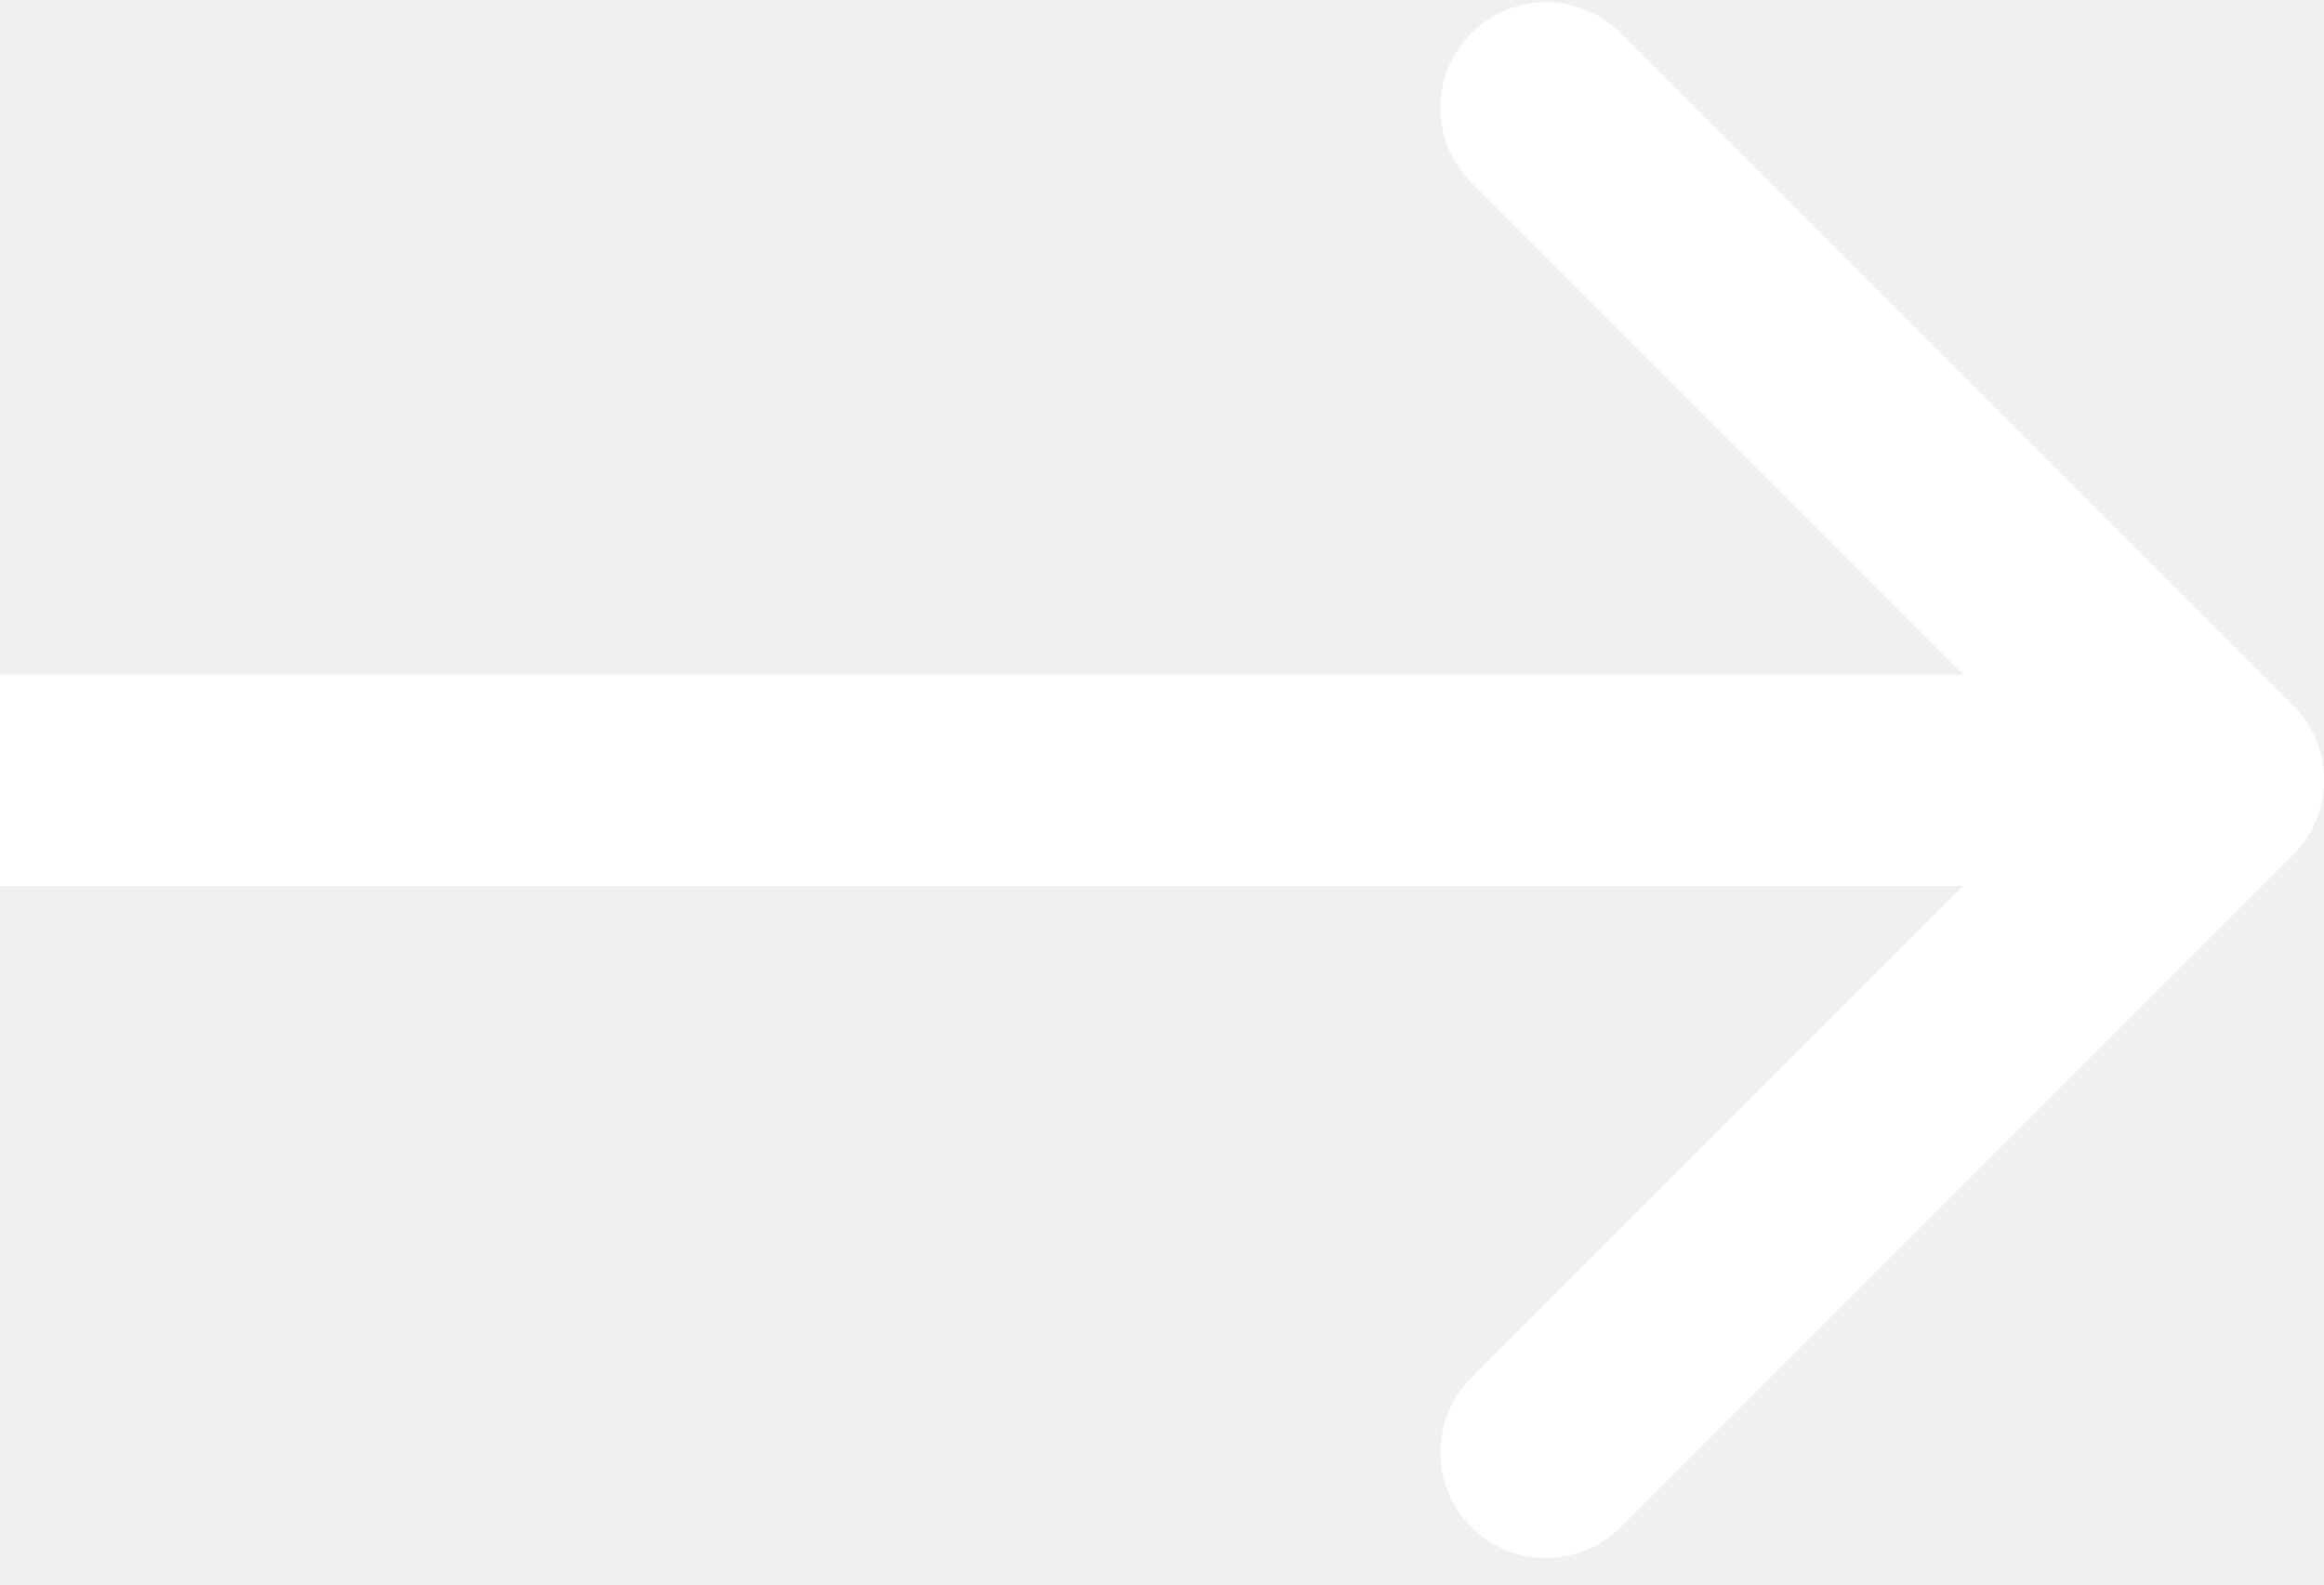
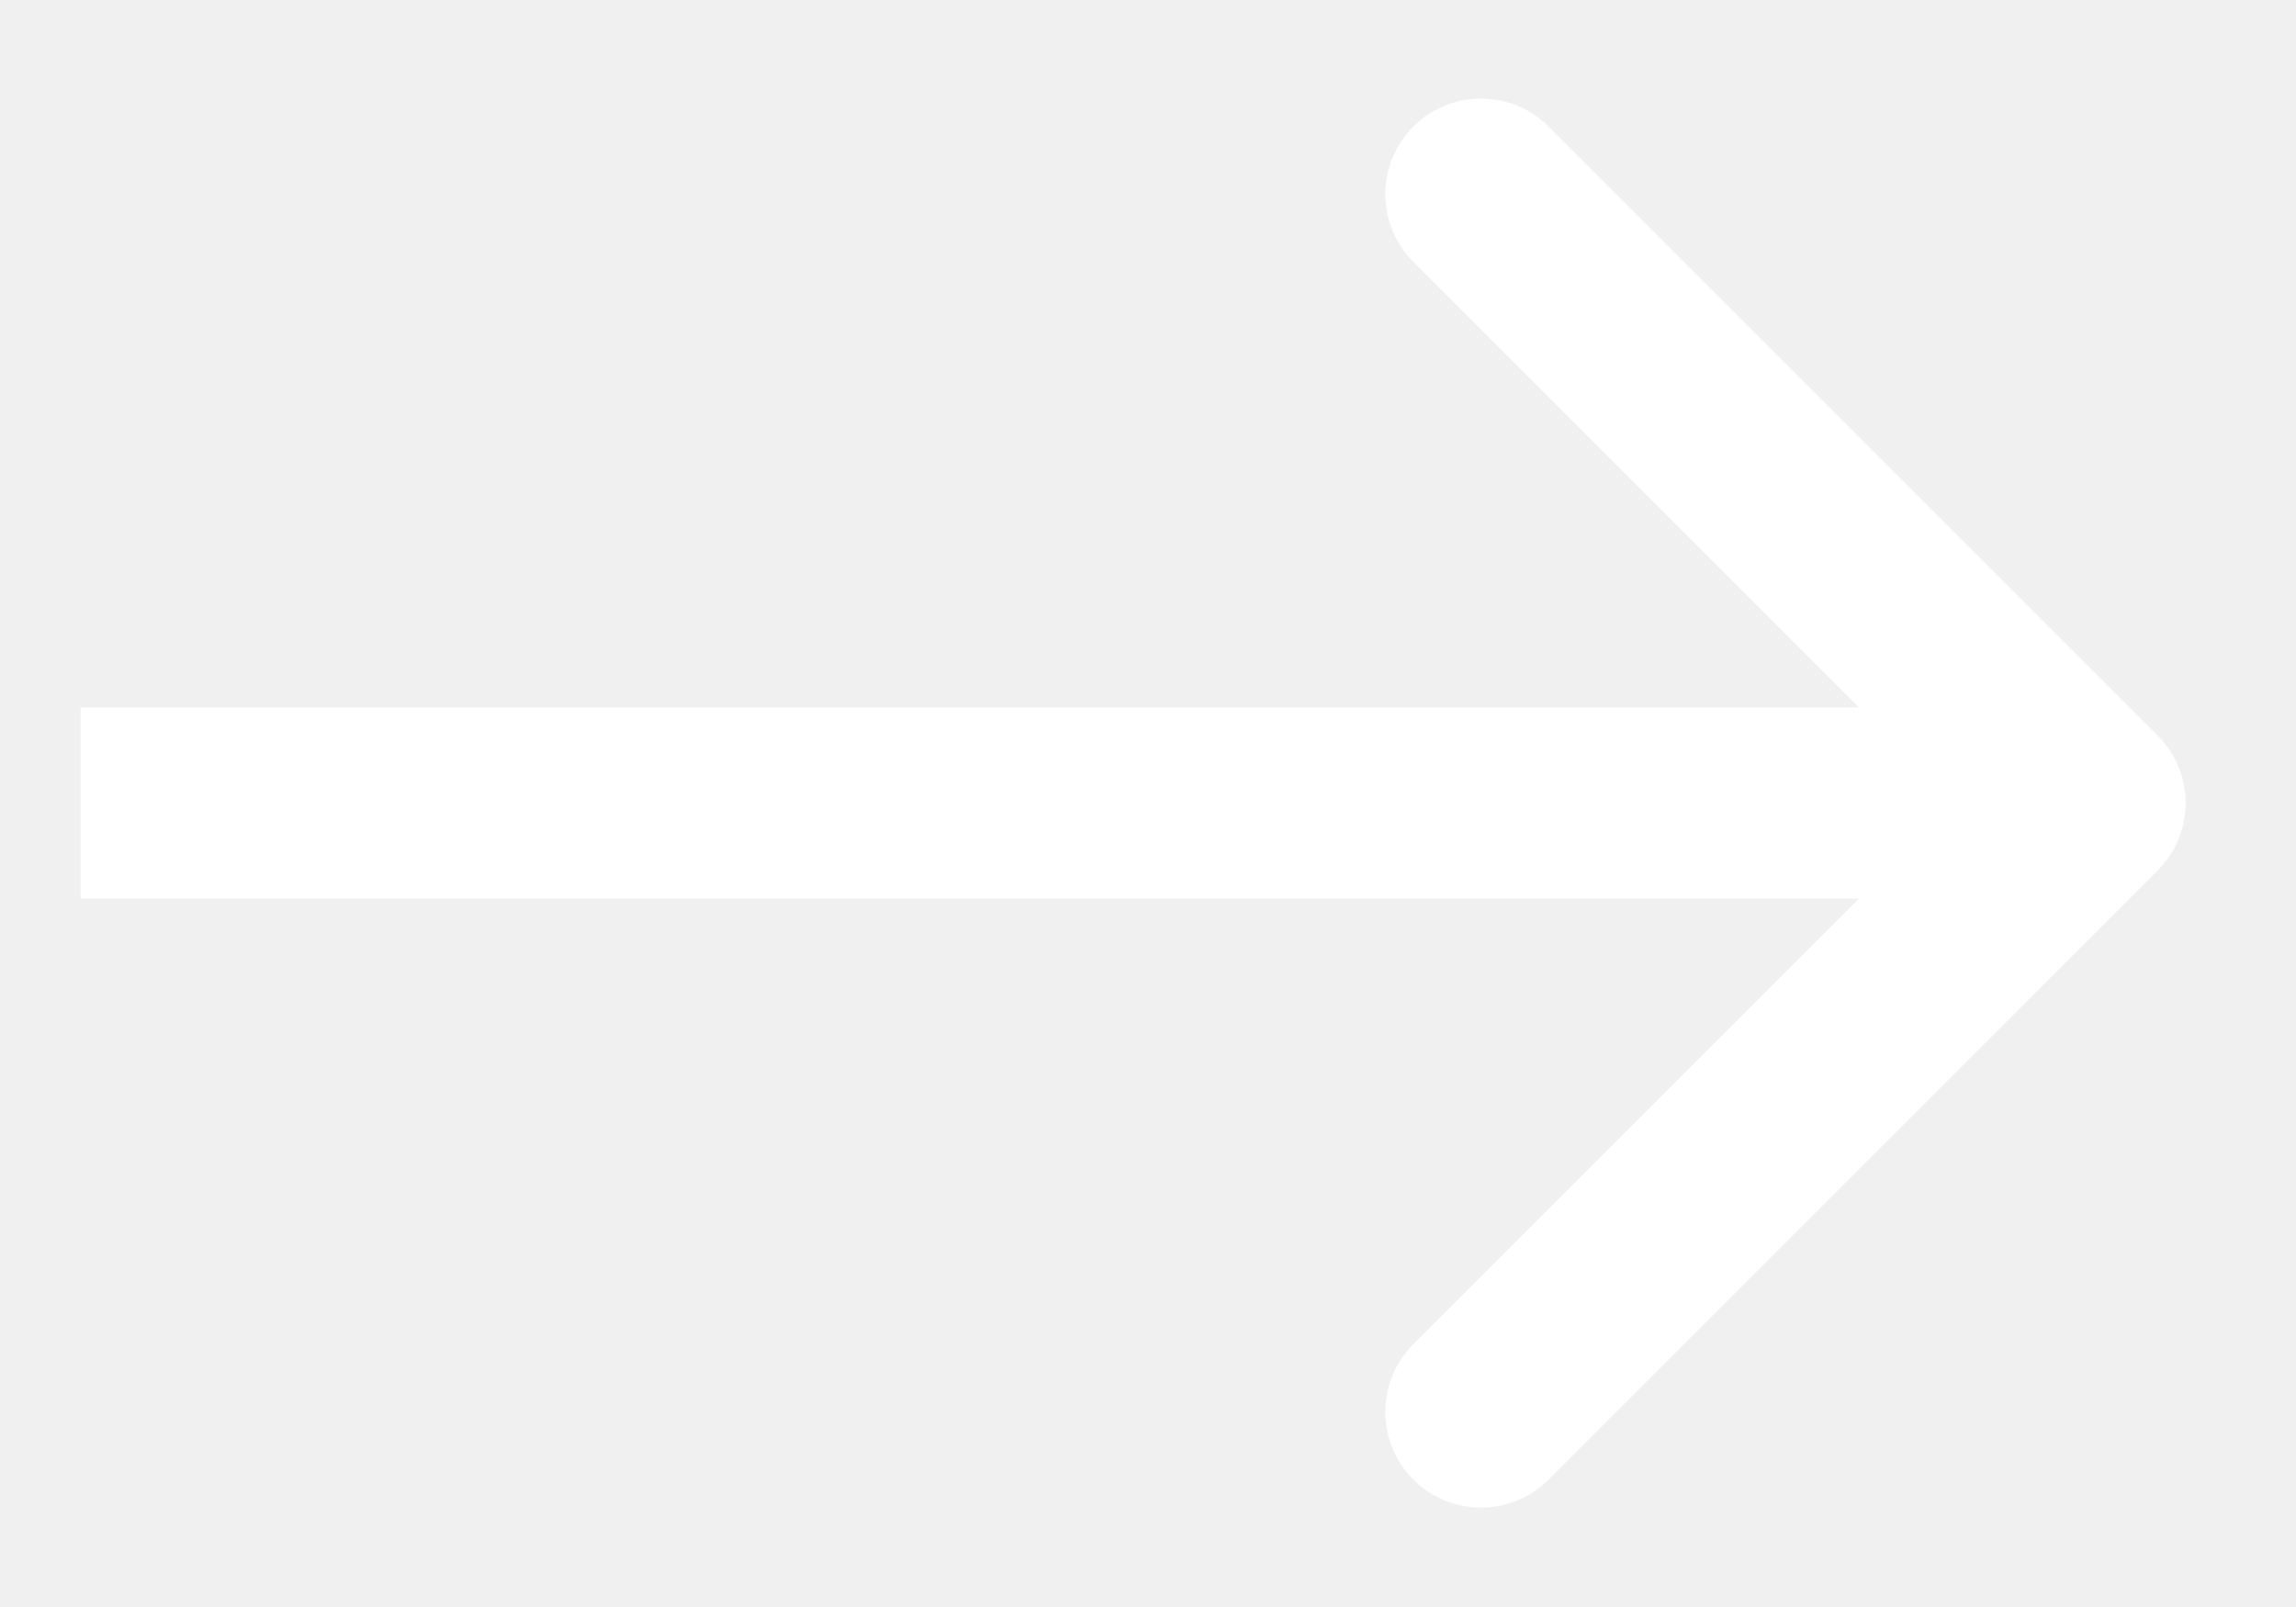
- <svg xmlns="http://www.w3.org/2000/svg" width="22" height="15" viewBox="0 0 22 15" fill="none">
-   <path d="M21.707 8.092C22.098 7.701 22.098 7.068 21.707 6.678L15.343 0.314C14.953 -0.077 14.319 -0.077 13.929 0.314C13.538 0.704 13.538 1.337 13.929 1.728L19.586 7.385L13.929 13.042C13.538 13.432 13.538 14.065 13.929 14.456C14.319 14.846 14.953 14.846 15.343 14.456L21.707 8.092ZM8.74228e-08 8.385L21 8.385L21 6.385L-8.74228e-08 6.385L8.74228e-08 8.385Z" fill="white" />
+ <svg xmlns="http://www.w3.org/2000/svg" width="20" height="14" viewBox="0 0 20 14" fill="none">
+   <path d="M18.794 7.585C19.12 7.26 19.12 6.732 18.794 6.407L13.49 1.103C13.165 0.777 12.637 0.777 12.311 1.103C11.986 1.428 11.986 1.956 12.311 2.281L17.026 6.996L12.311 11.711C11.986 12.036 11.986 12.564 12.311 12.89C12.637 13.215 13.165 13.215 13.49 12.89L18.794 7.585ZM0.702 7.83L18.205 7.83L18.205 6.163L0.702 6.163L0.702 7.83Z" fill="white" />
</svg>
